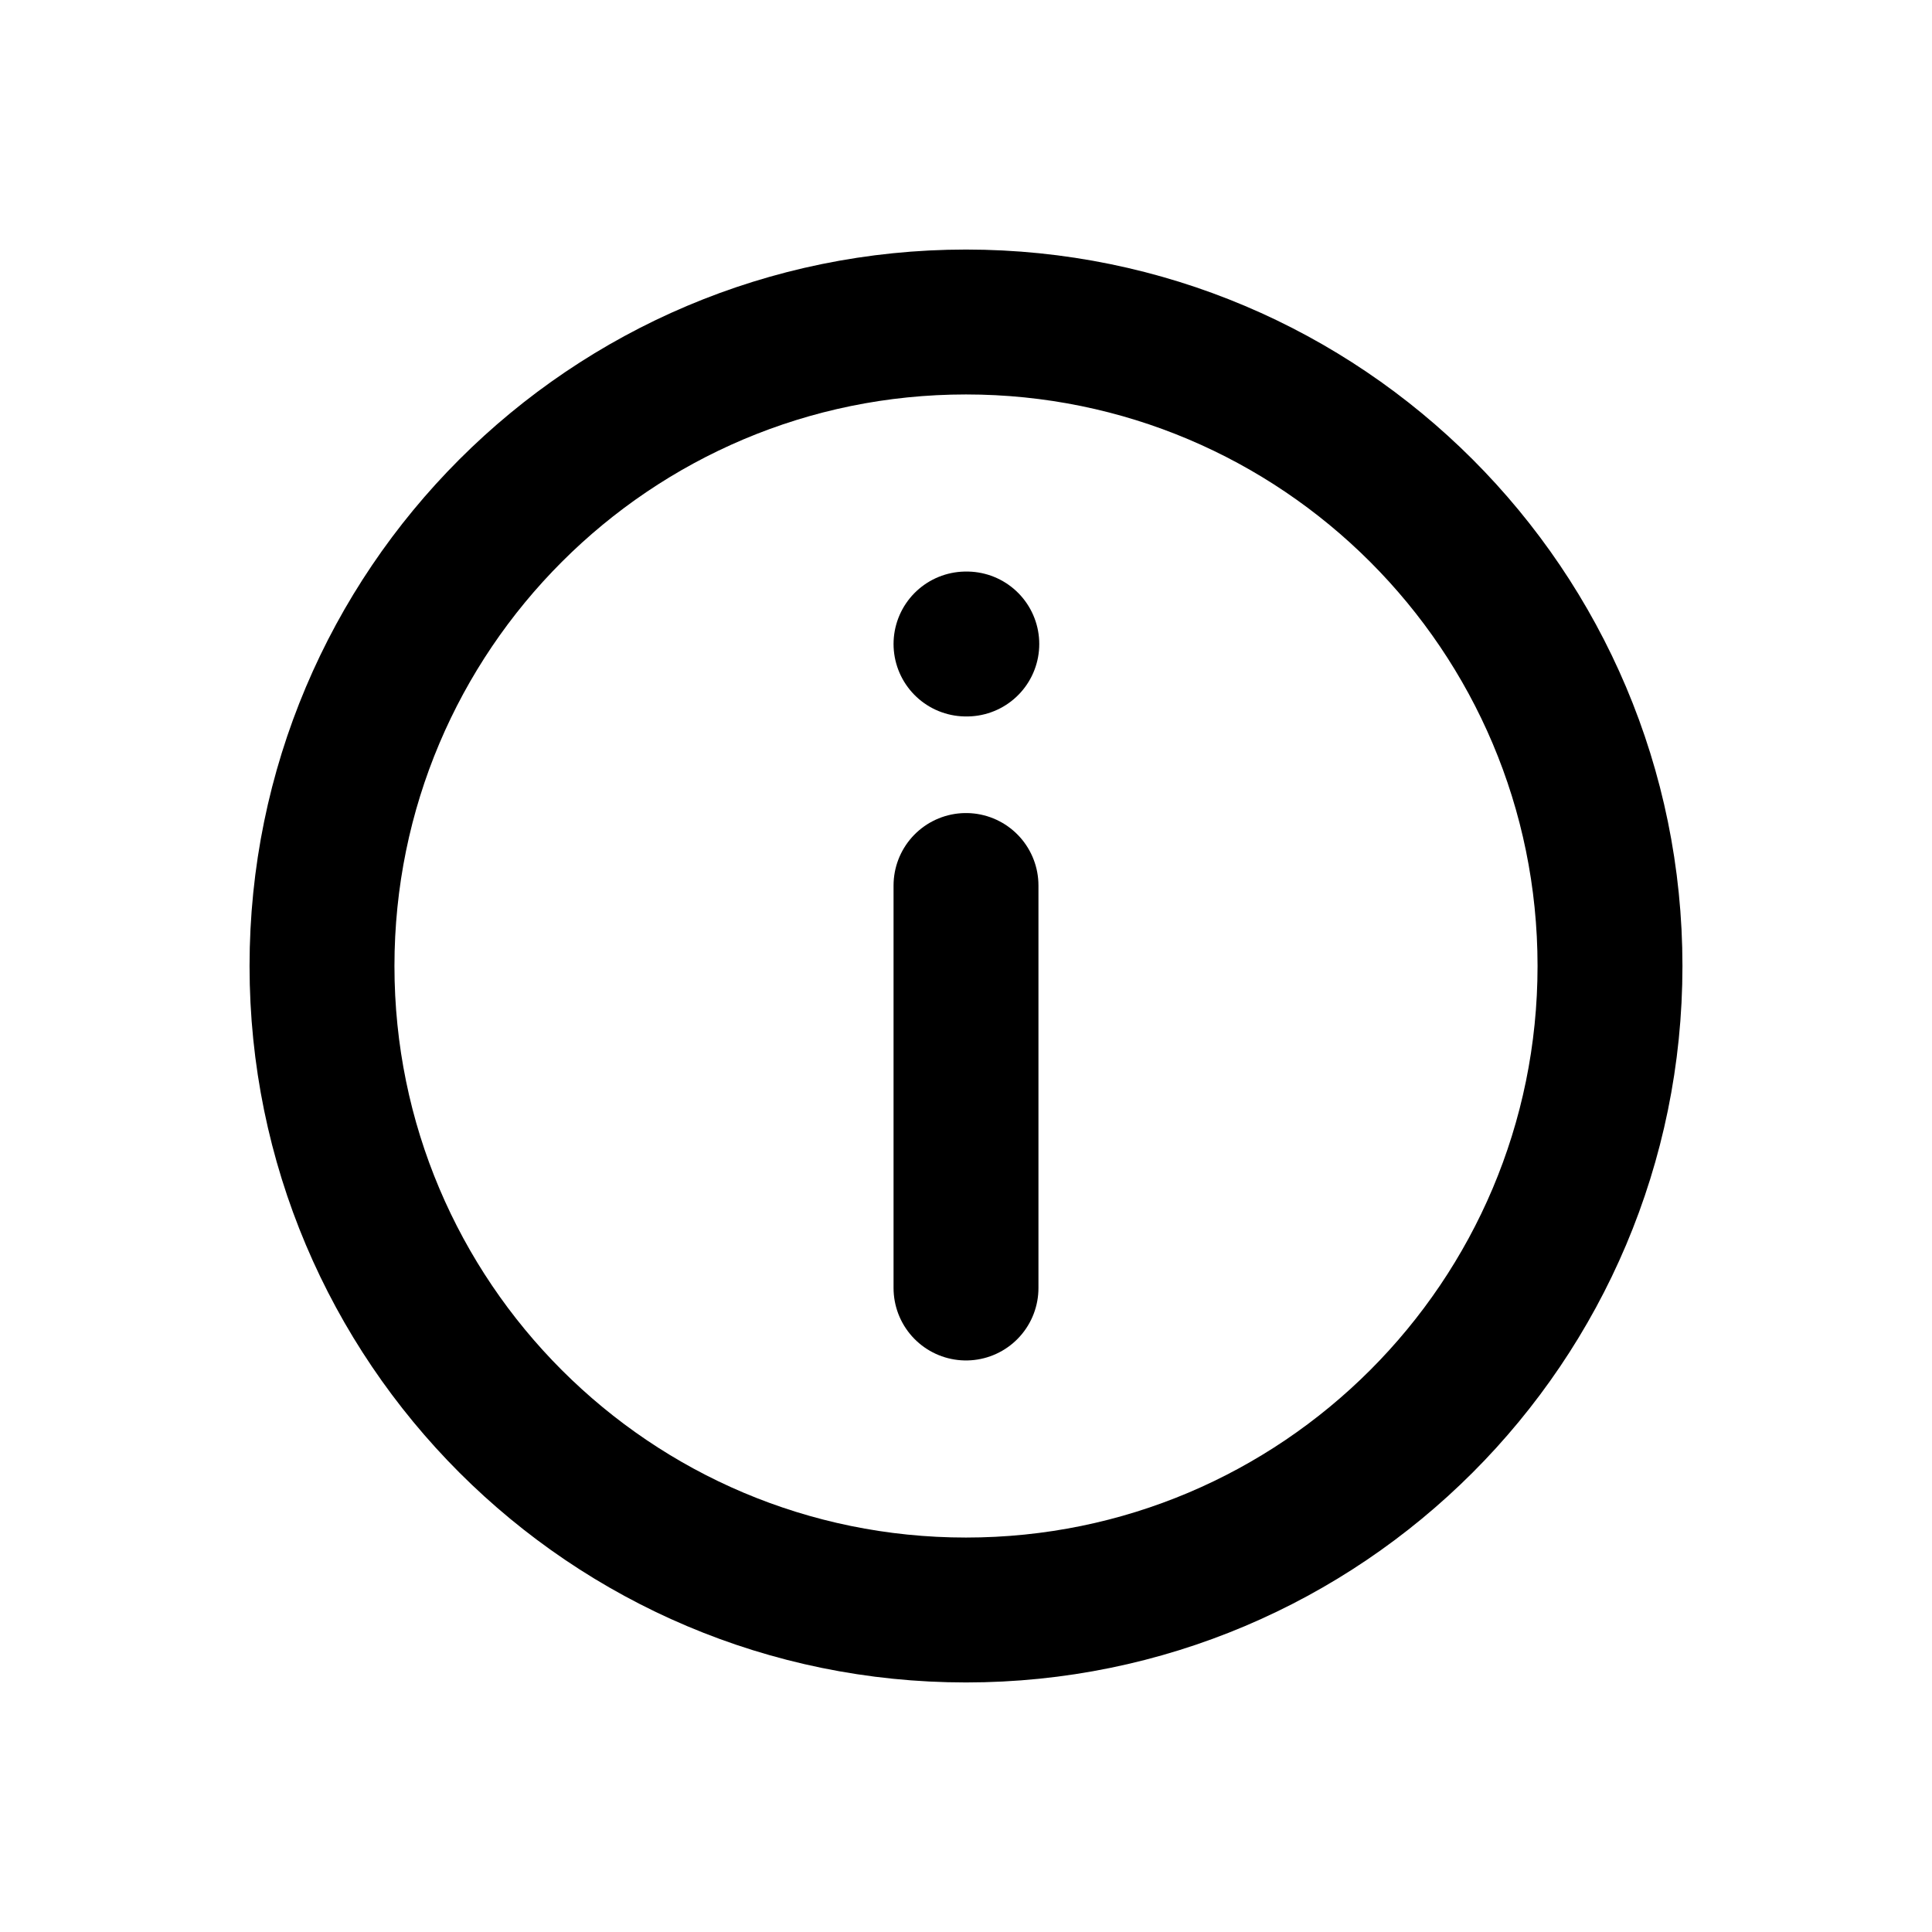
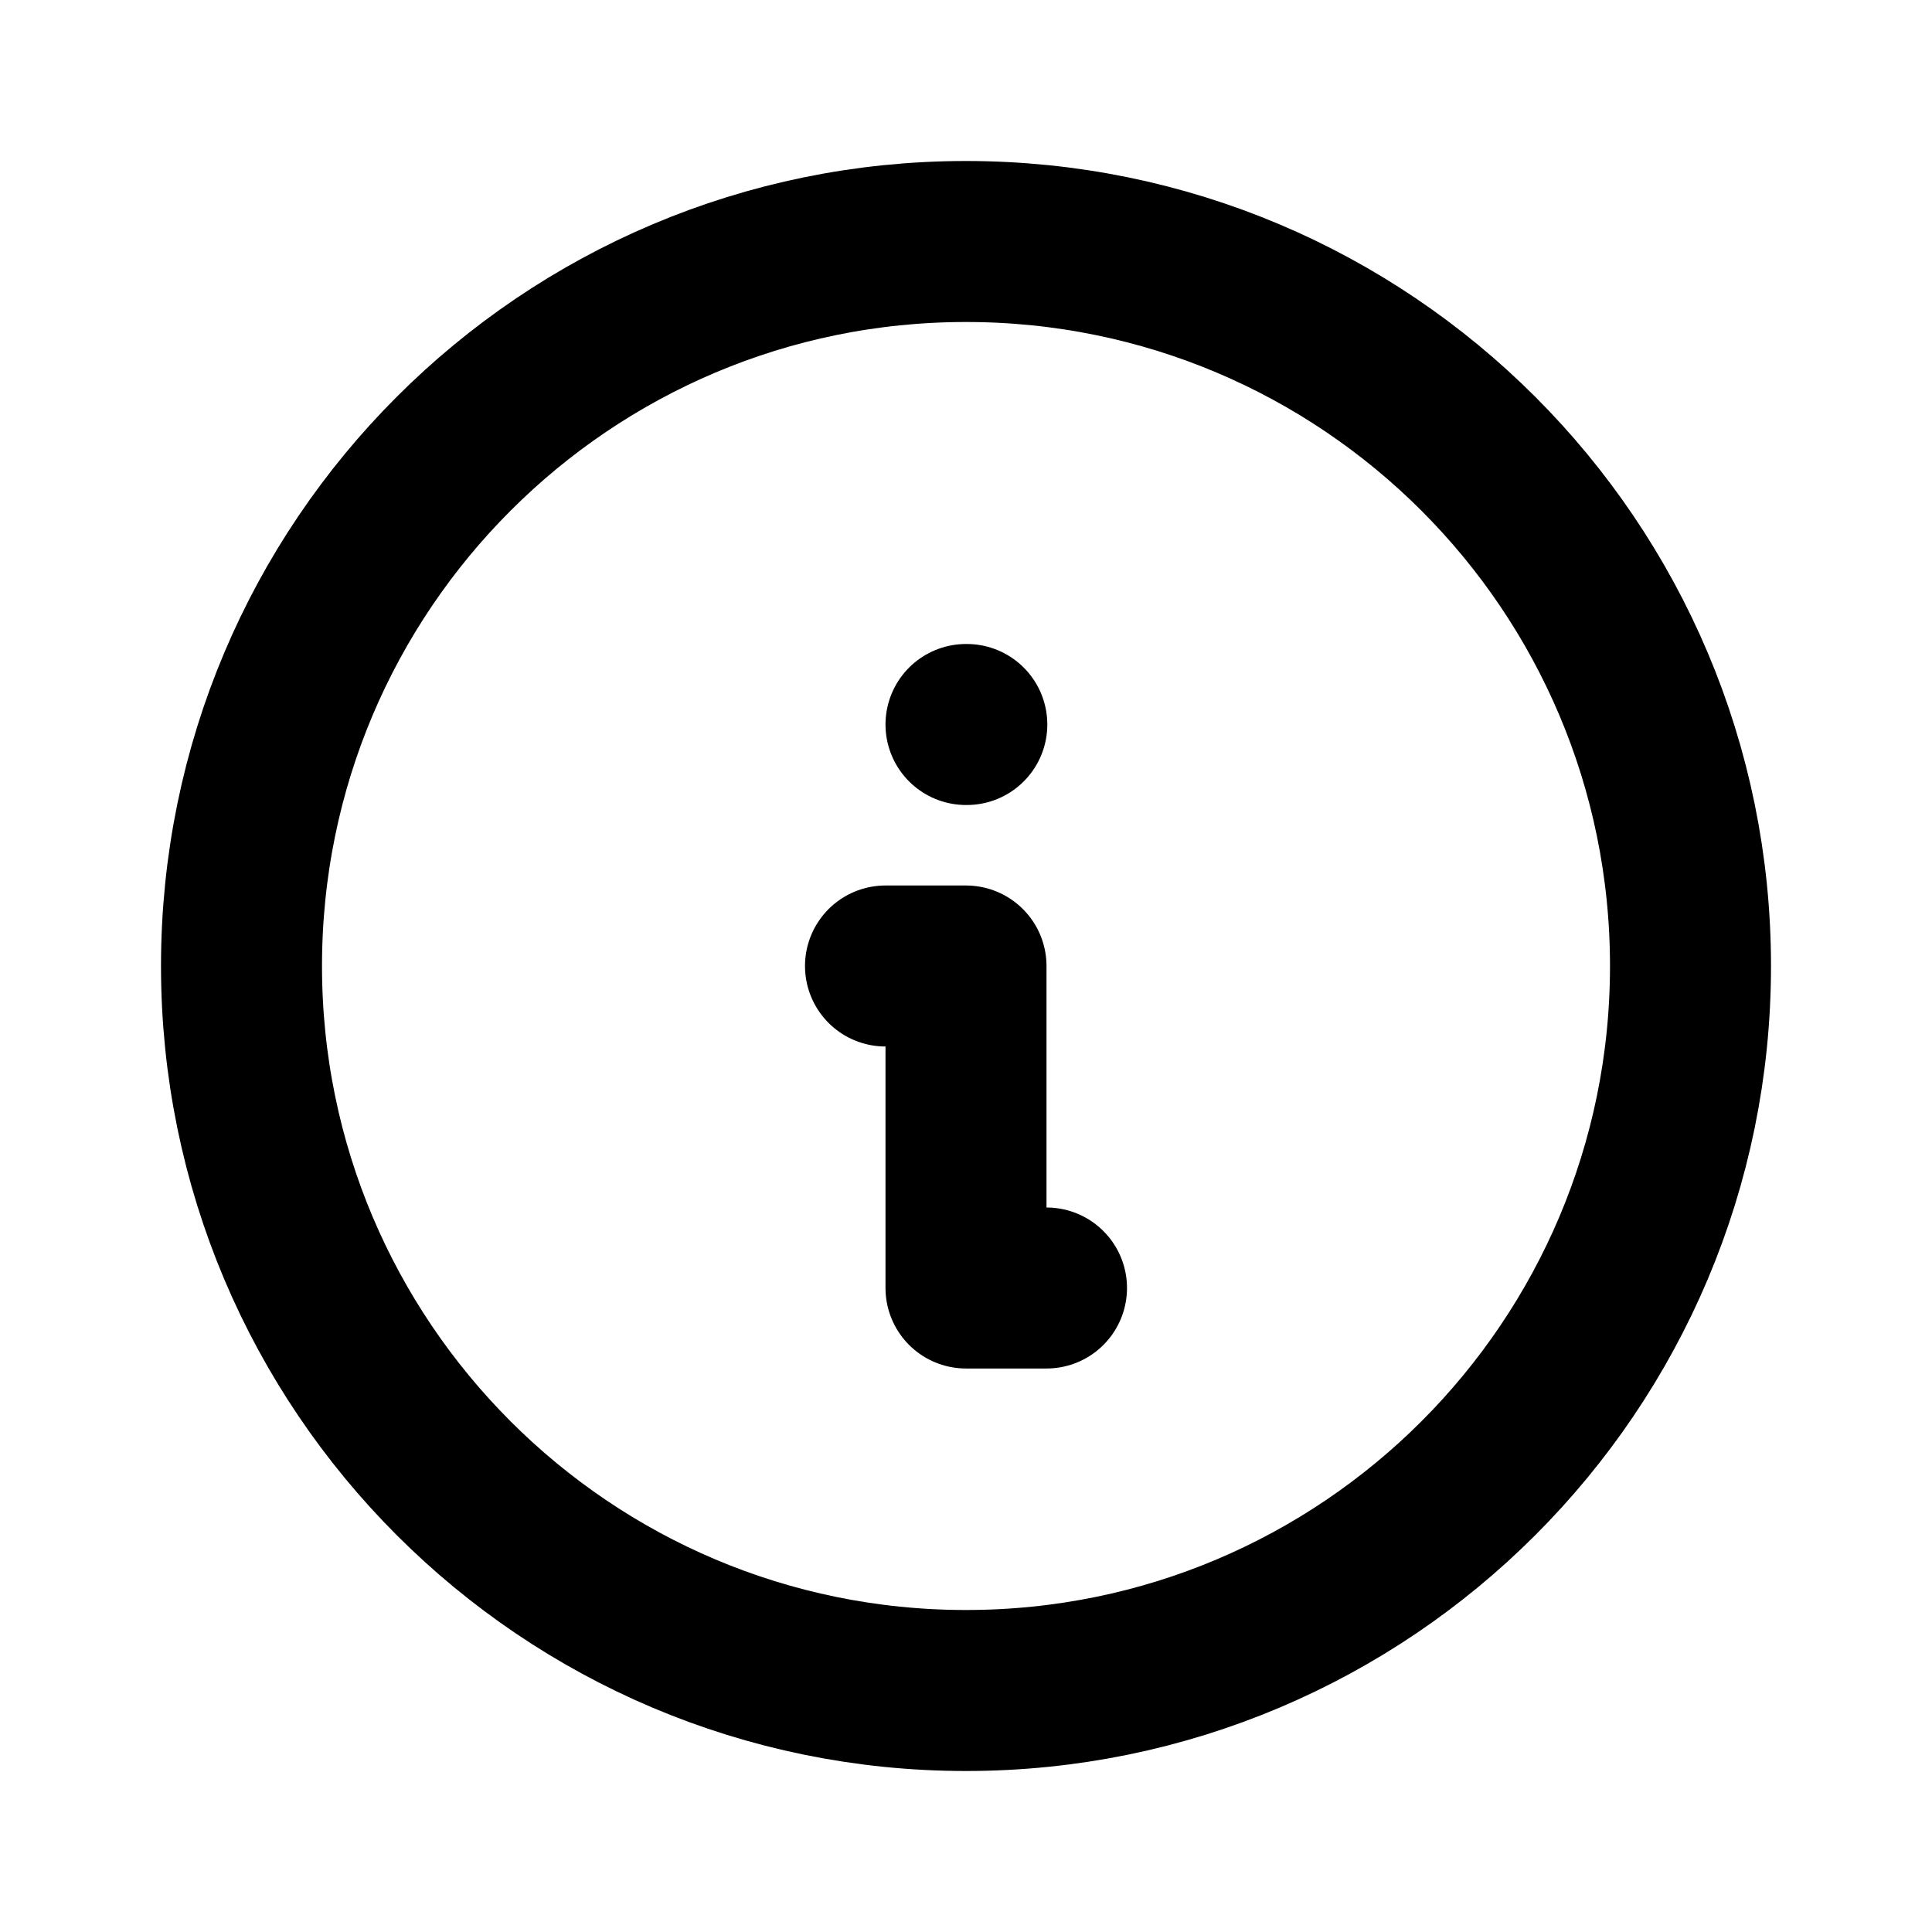
- <svg xmlns="http://www.w3.org/2000/svg" viewBox="0 0 24 24" fill="none" stroke="currentColor" stroke-width="1.8" stroke-linecap="round" stroke-linejoin="round">
-   <circle cx="12" cy="12" r="8" />
-   <path d="M12 11 V16" />
-   <path d="M12 8 h.01" />
+ <svg xmlns="http://www.w3.org/2000/svg" width="24" height="24" viewBox="0 0 24 24" fill="none" stroke="currentColor" stroke-width="2" stroke-linecap="round" stroke-linejoin="round">
+   <path stroke="none" d="M0 0h24v24H0z" fill="none" />
+   <path d="M3 12a9 9 0 1 0 18 0a9 9 0 0 0 -18 0" />
+   <path d="M12 9h.01" />
+   <path d="M11 12h1v4h1" />
</svg>
